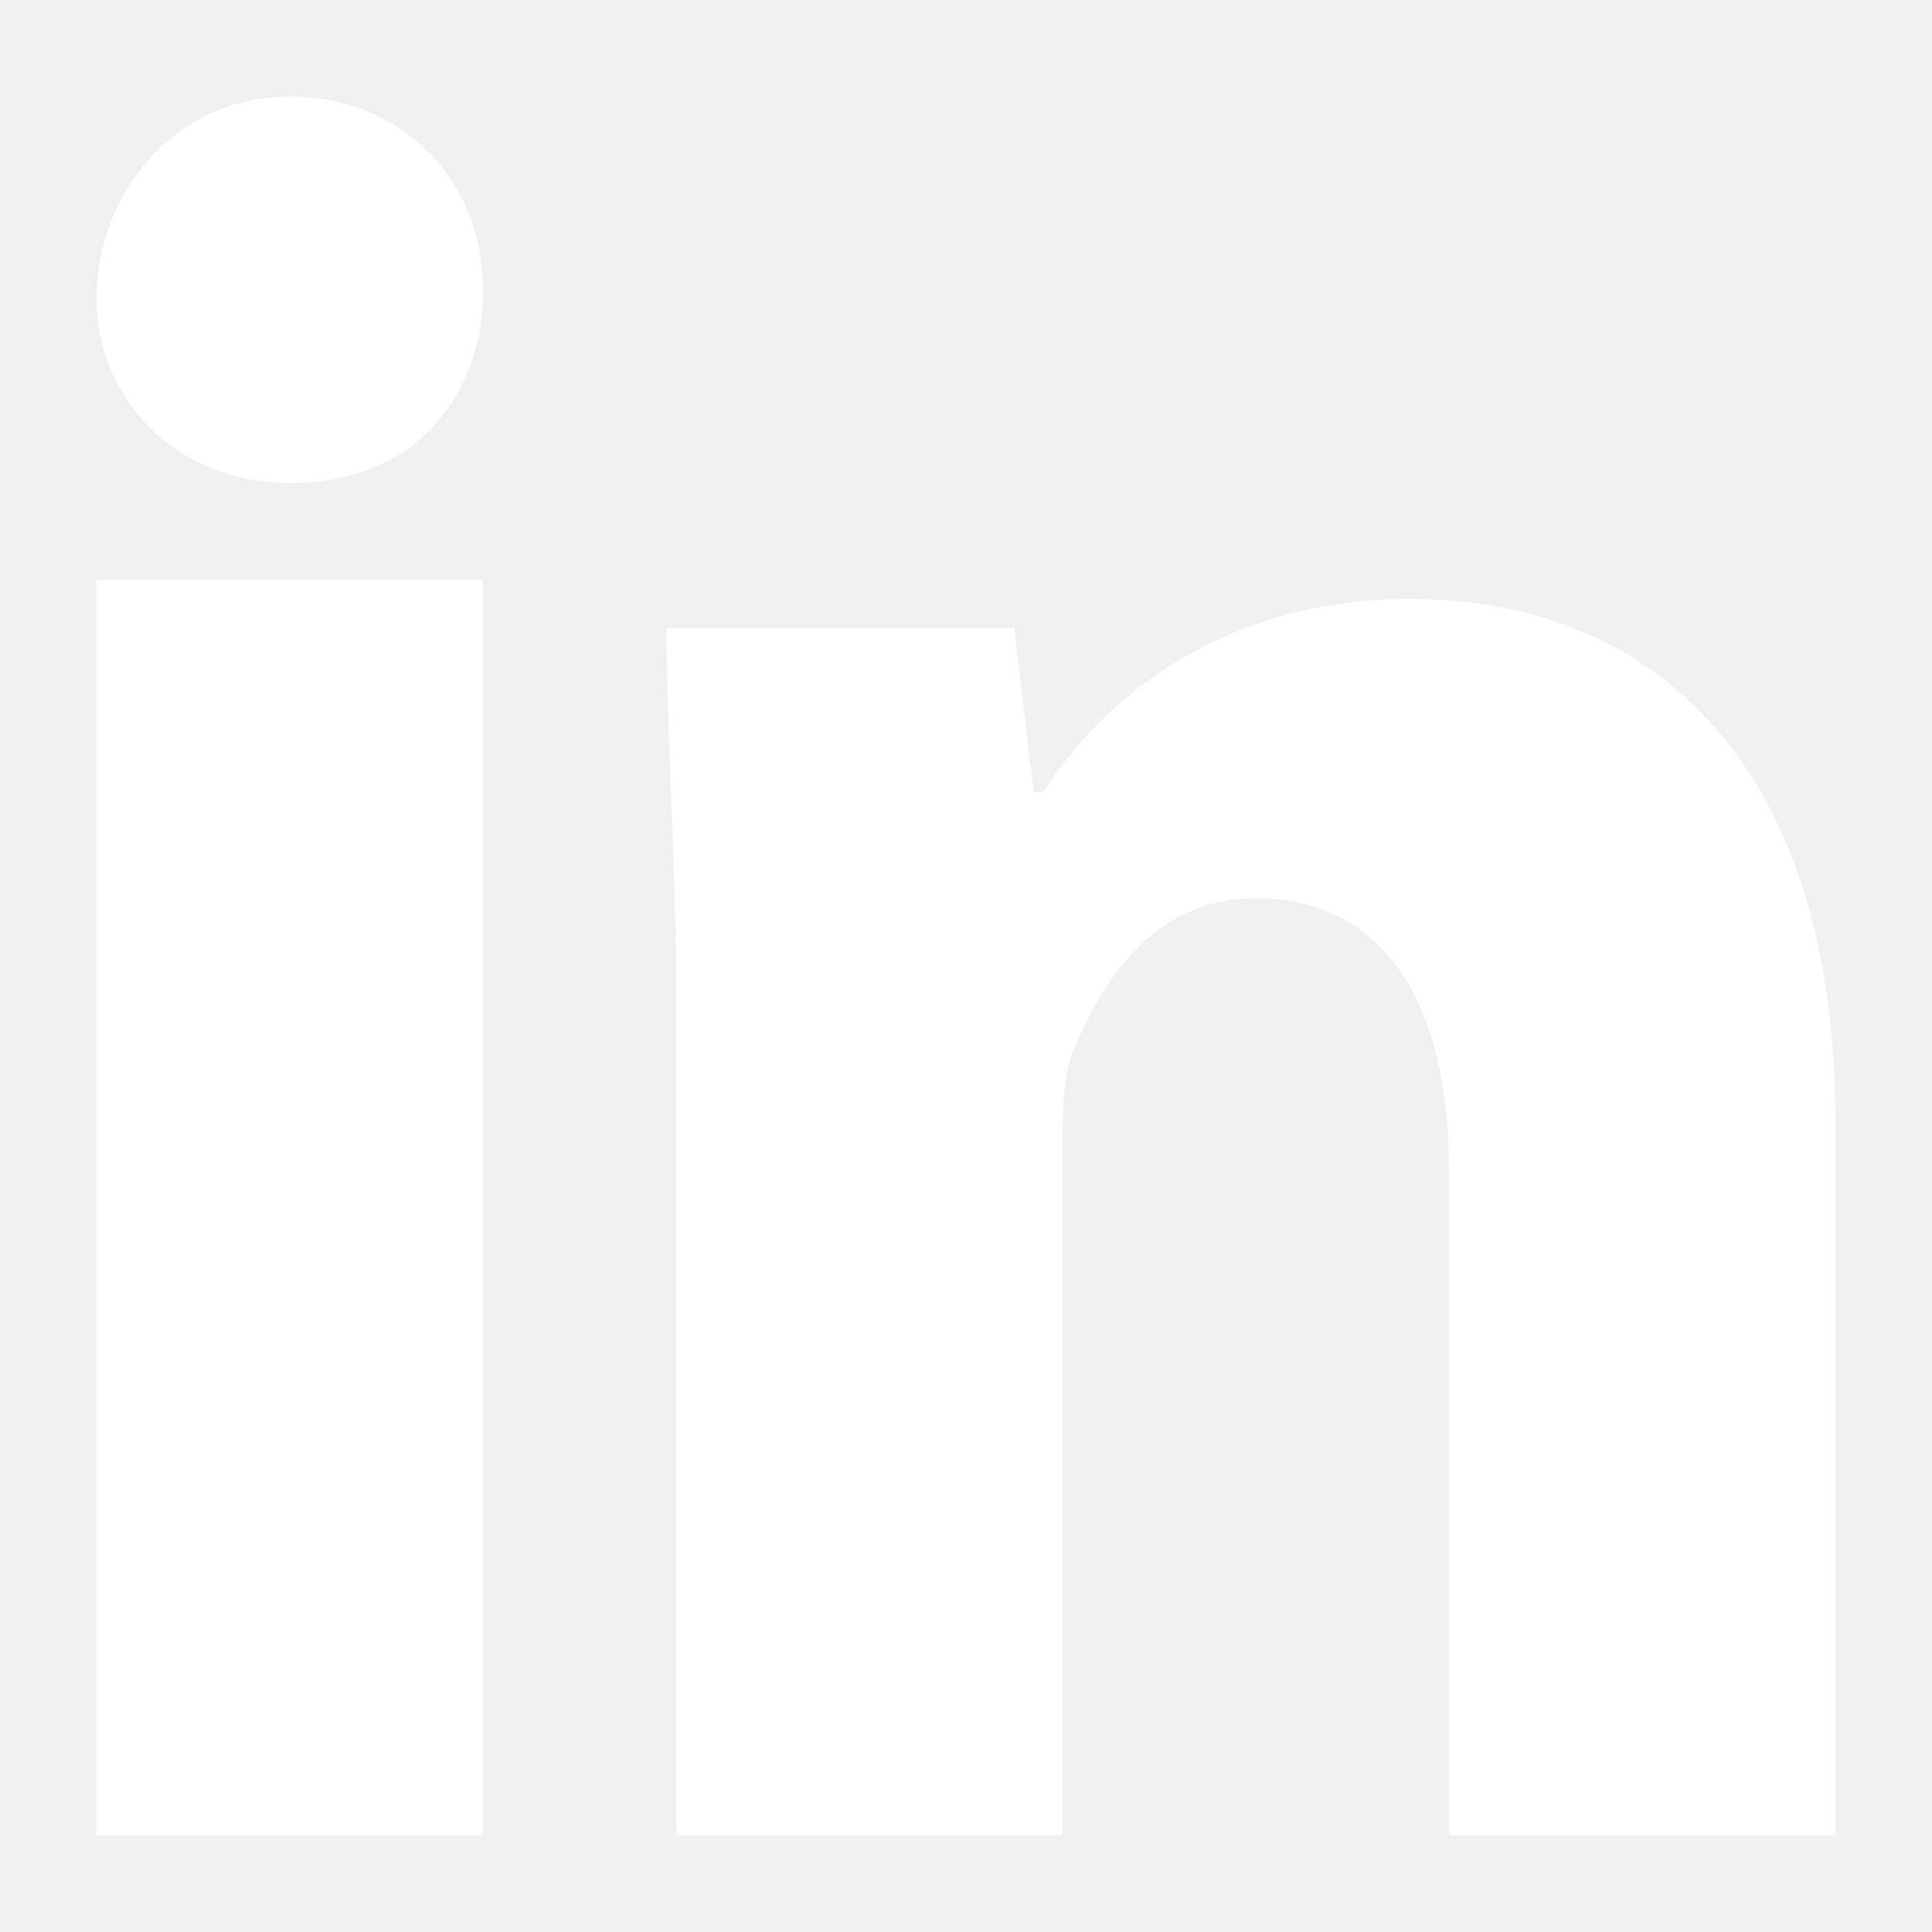
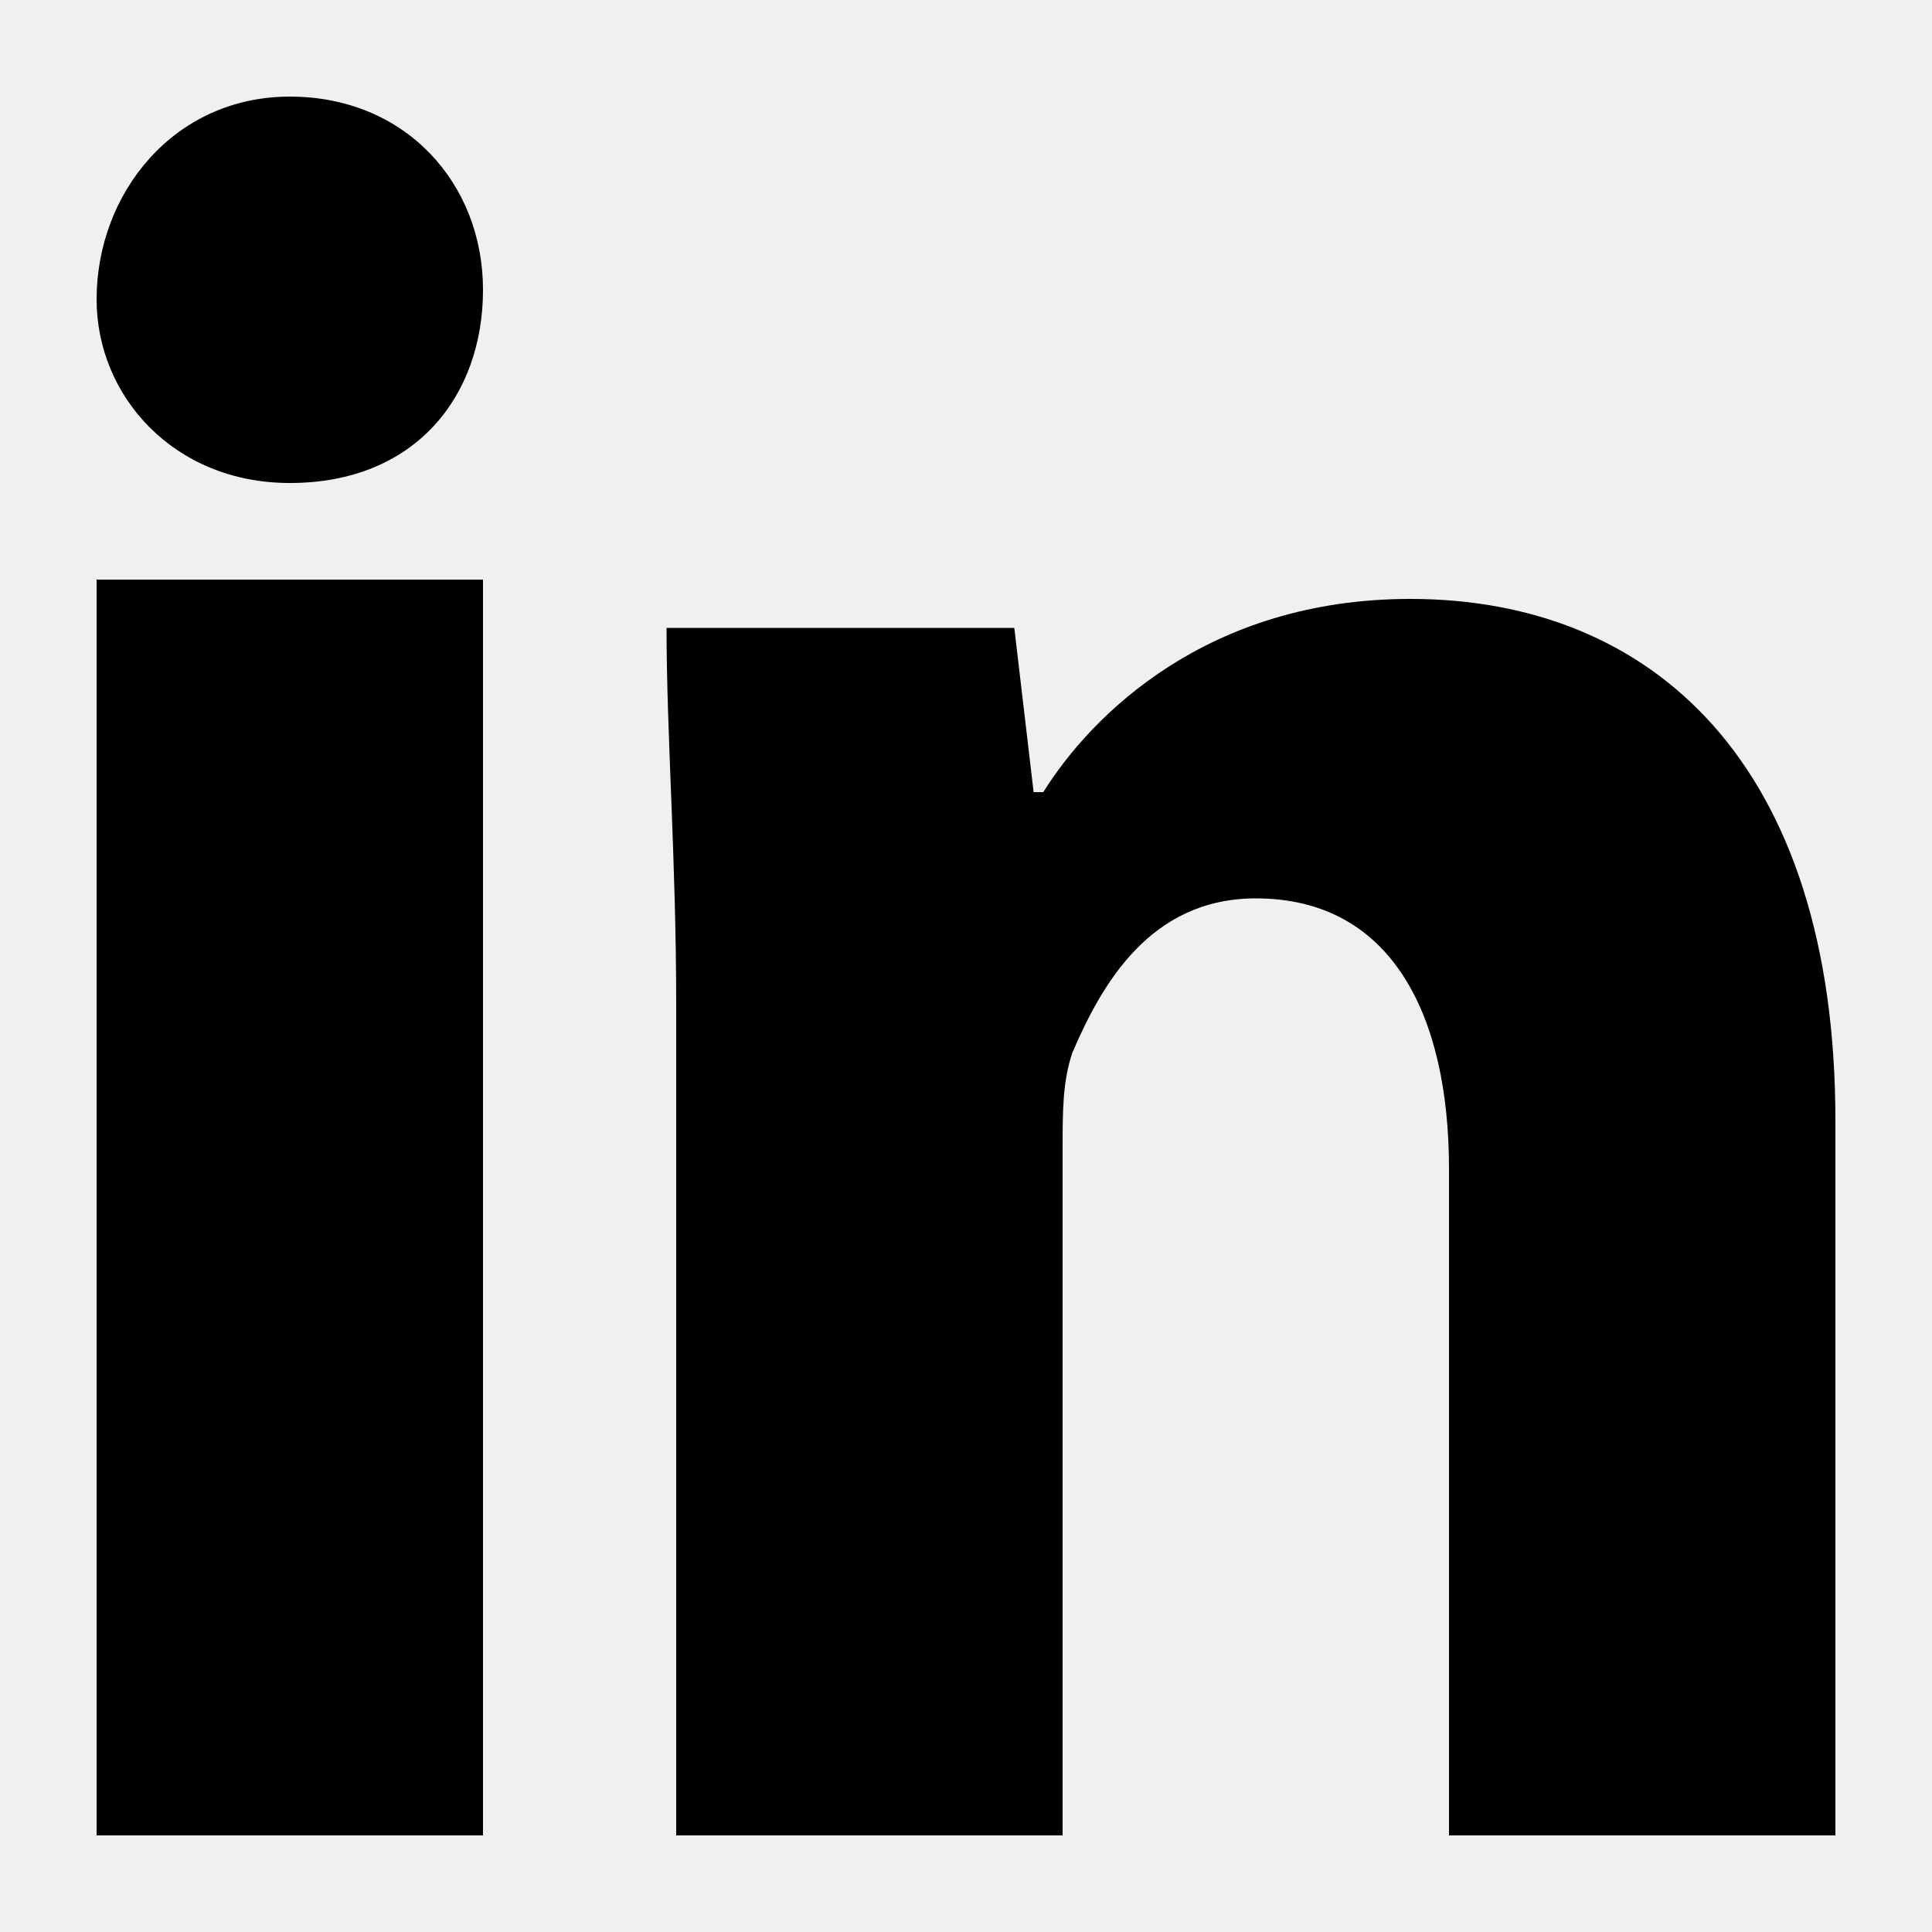
- <svg xmlns="http://www.w3.org/2000/svg" fill="#fff" width="800px" height="800px" viewBox="0 0 20 20">
+ <svg xmlns="http://www.w3.org/2000/svg" fill="#000" width="800px" height="800px" viewBox="0 0 20 20">
  <path d="M1 6h4v13H1V6zm2-5C1.8 1 1 2 1 3.1 1 4.1 1.8 5 3 5c1.3 0 2-.9 2-2s-.8-2-2-2zm11.6 5.2c-2.1 0-3.3 1.2-3.8 2h-.1l-.2-1.7H6.9c0 1.1.1 2.4.1 3.9V19h4v-7.1c0-.4 0-.7.1-1 .3-.7.8-1.6 1.9-1.6 1.4 0 2 1.2 2 2.8V19h4v-7.4c0-3.7-1.9-5.4-4.4-5.4z" />
</svg>
